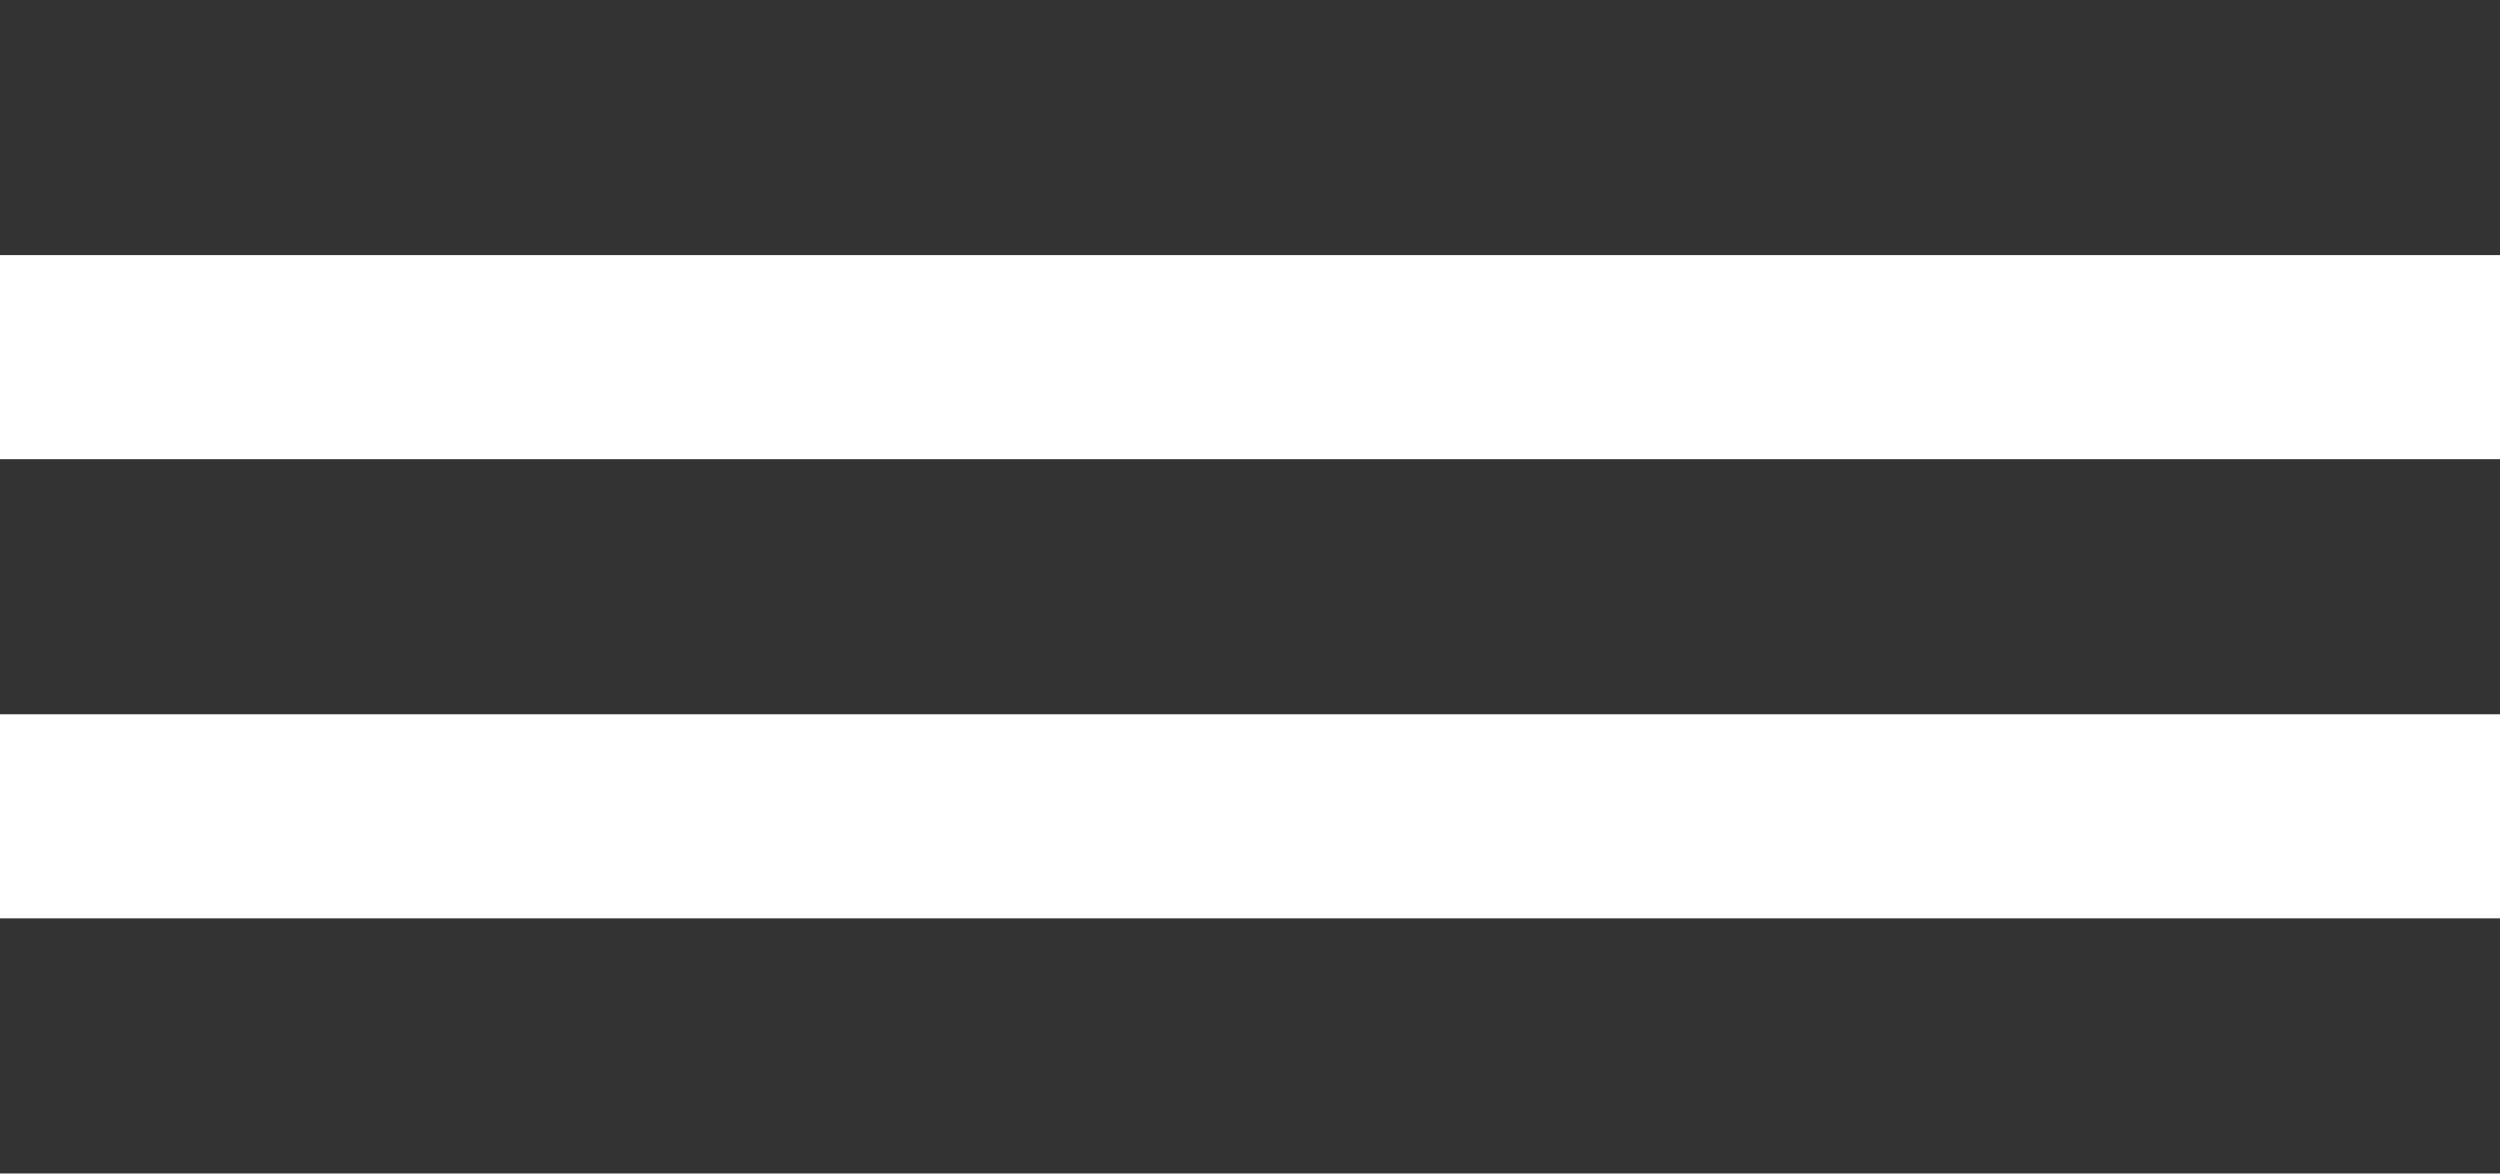
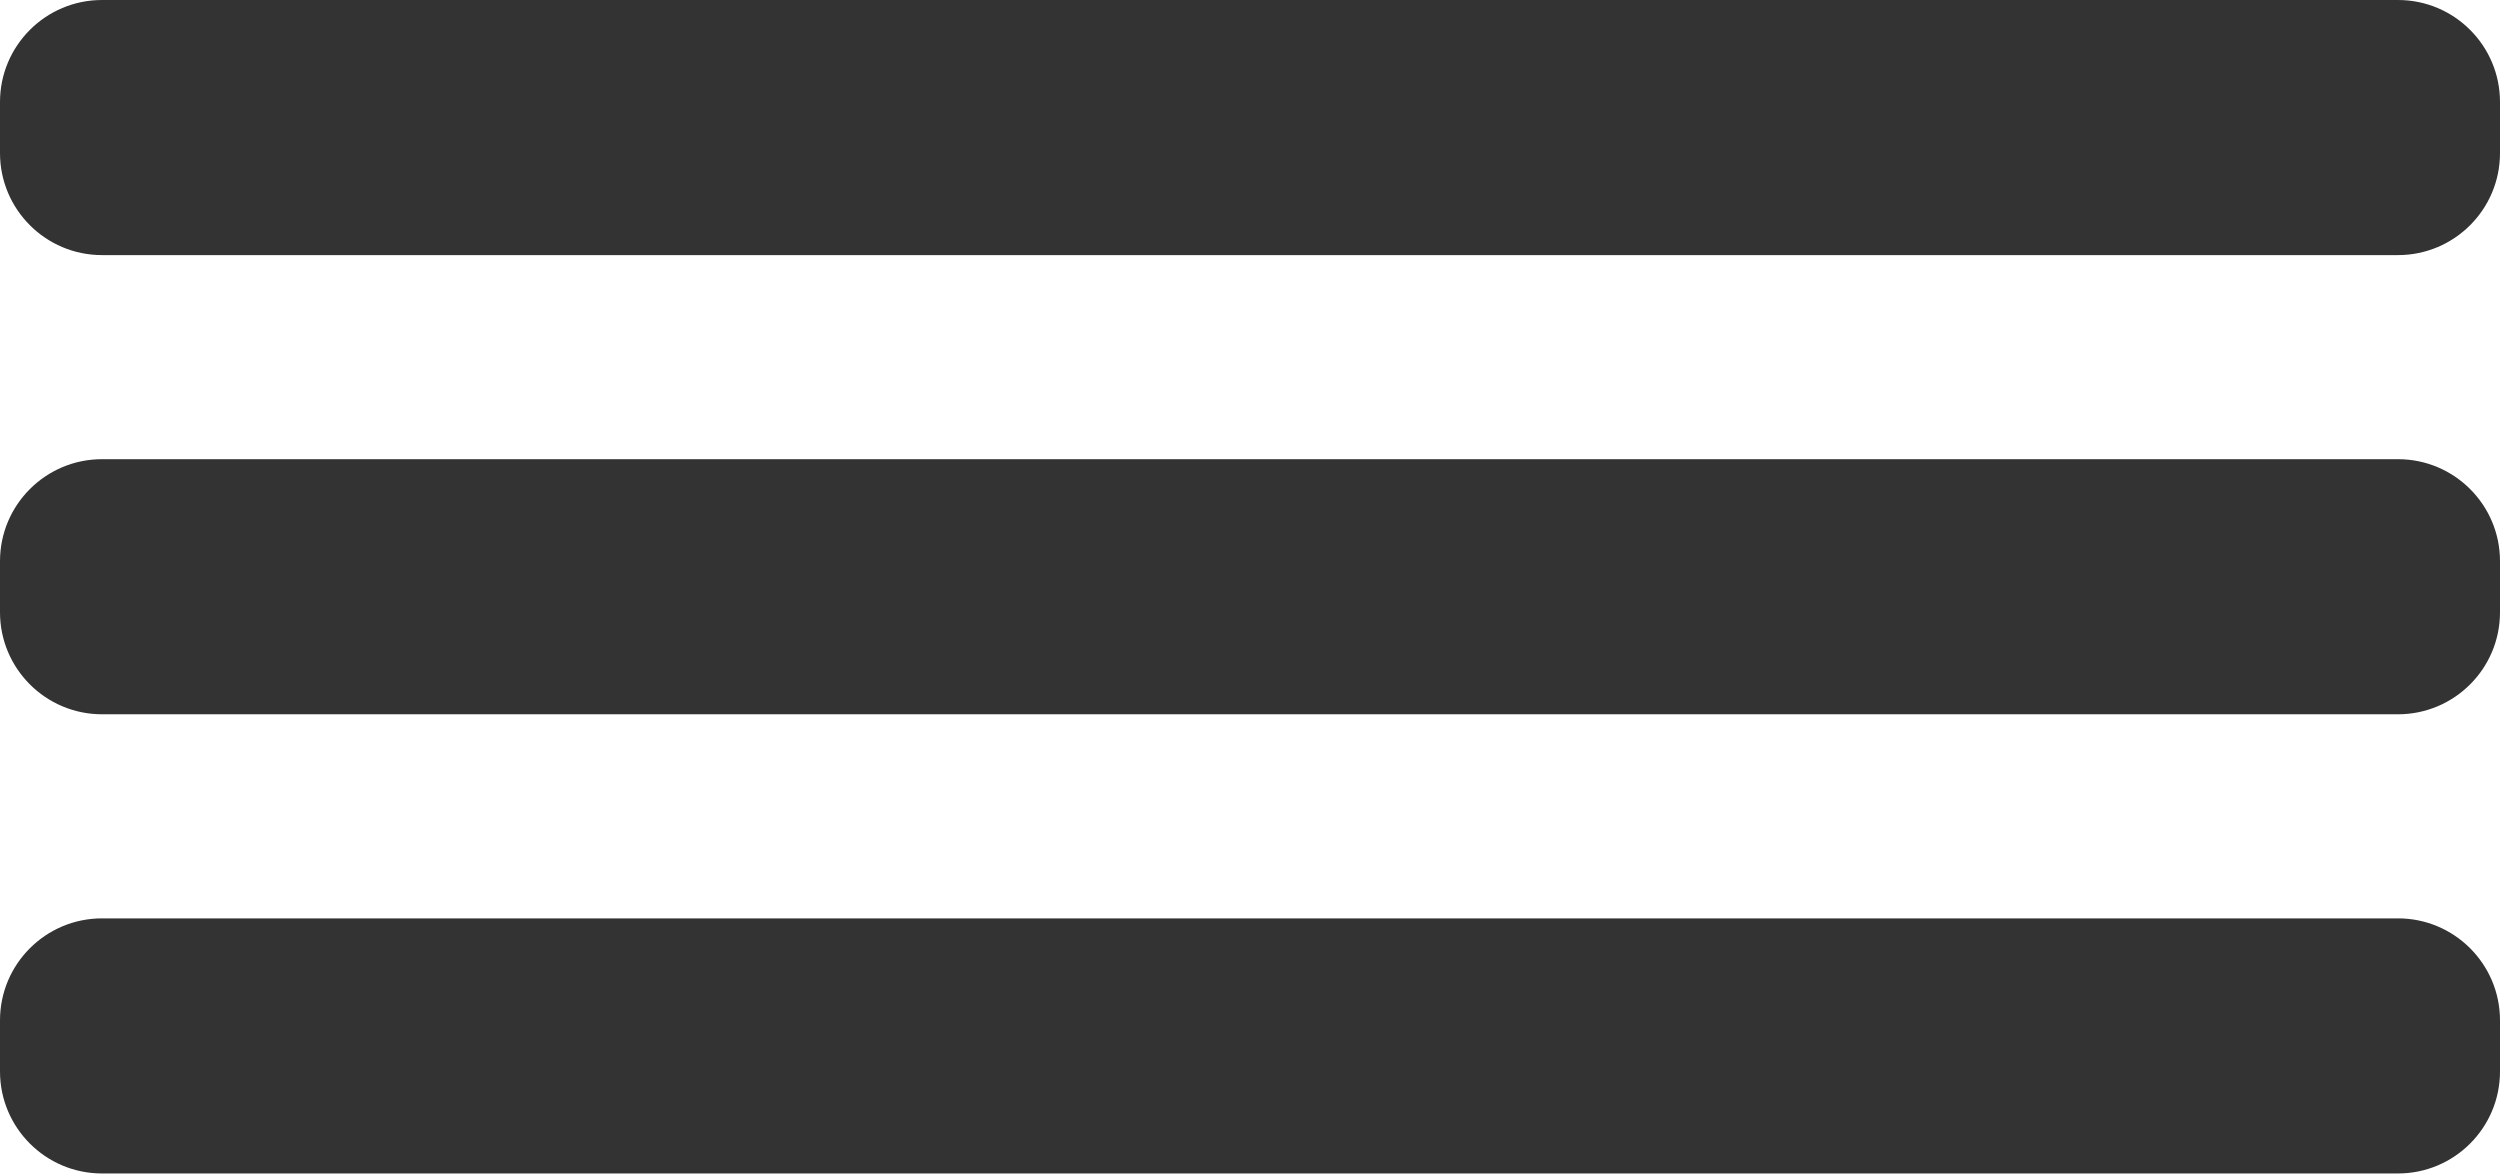
<svg xmlns="http://www.w3.org/2000/svg" width="49" height="23" viewBox="0 0 49 23" fill="none">
-   <rect width="49" height="5" fill="#333333" />
-   <rect y="9" width="49" height="5" fill="#333333" />
-   <rect y="18" width="49" height="5" fill="#333333" />
+   <rect width="49" height="5" rx="2" fill="#333333" />
+   <rect y="9" width="49" height="5" rx="2" fill="#333333" />
+   <rect y="18" width="49" height="5" rx="2" fill="#333333" />
</svg>
